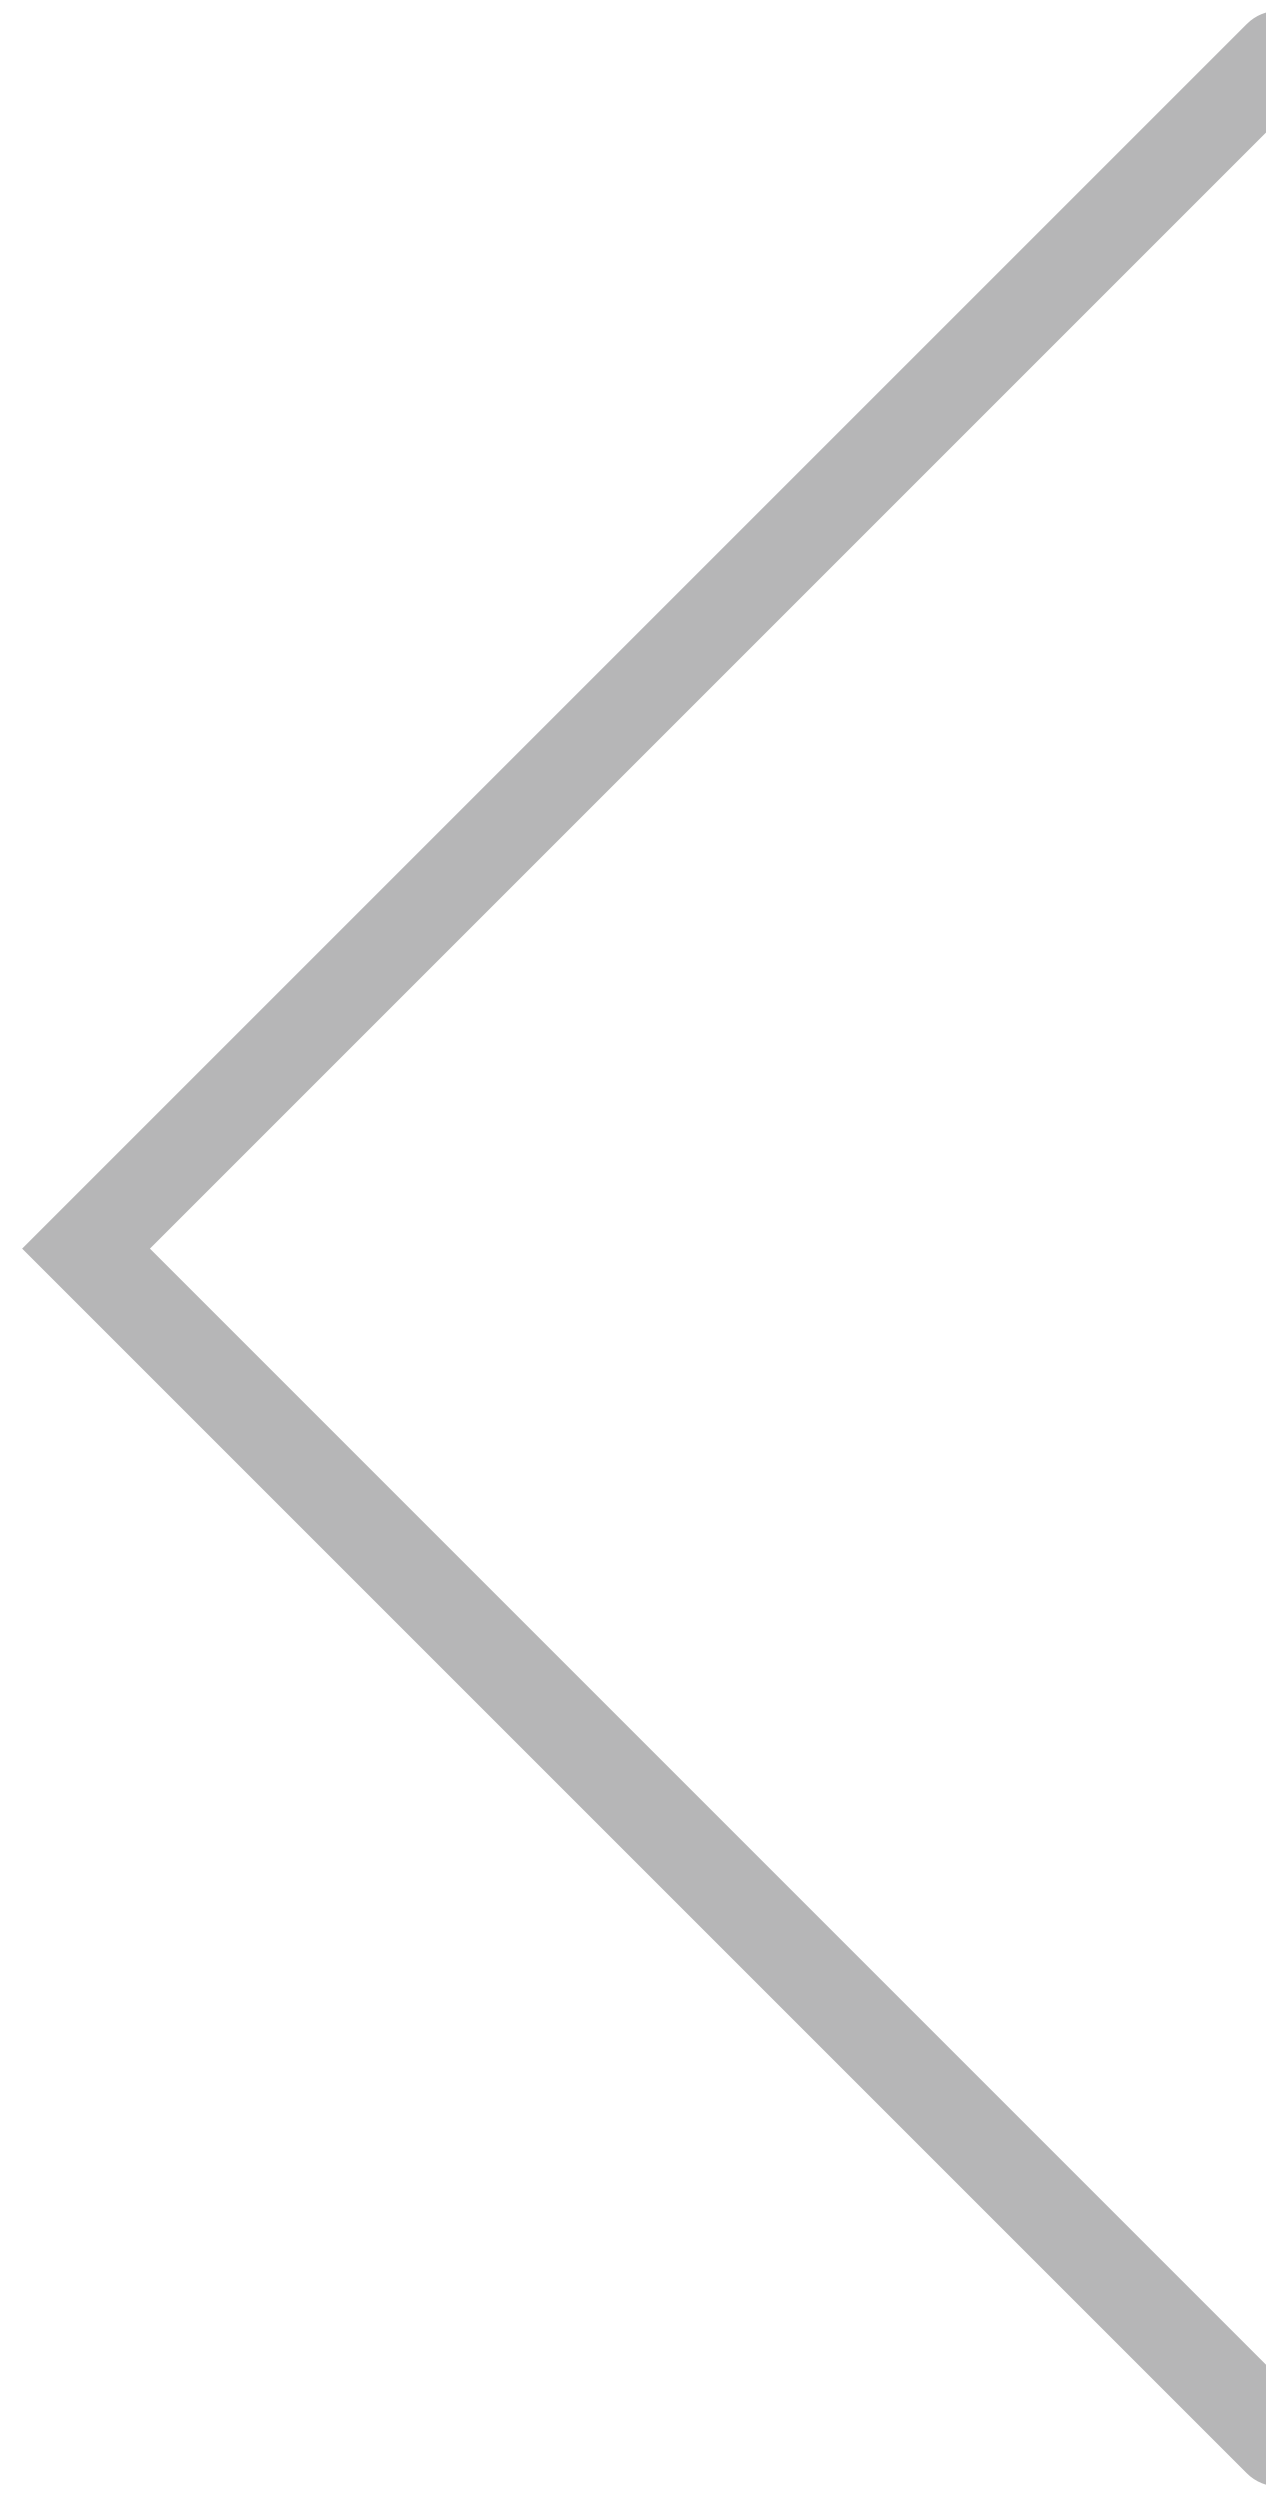
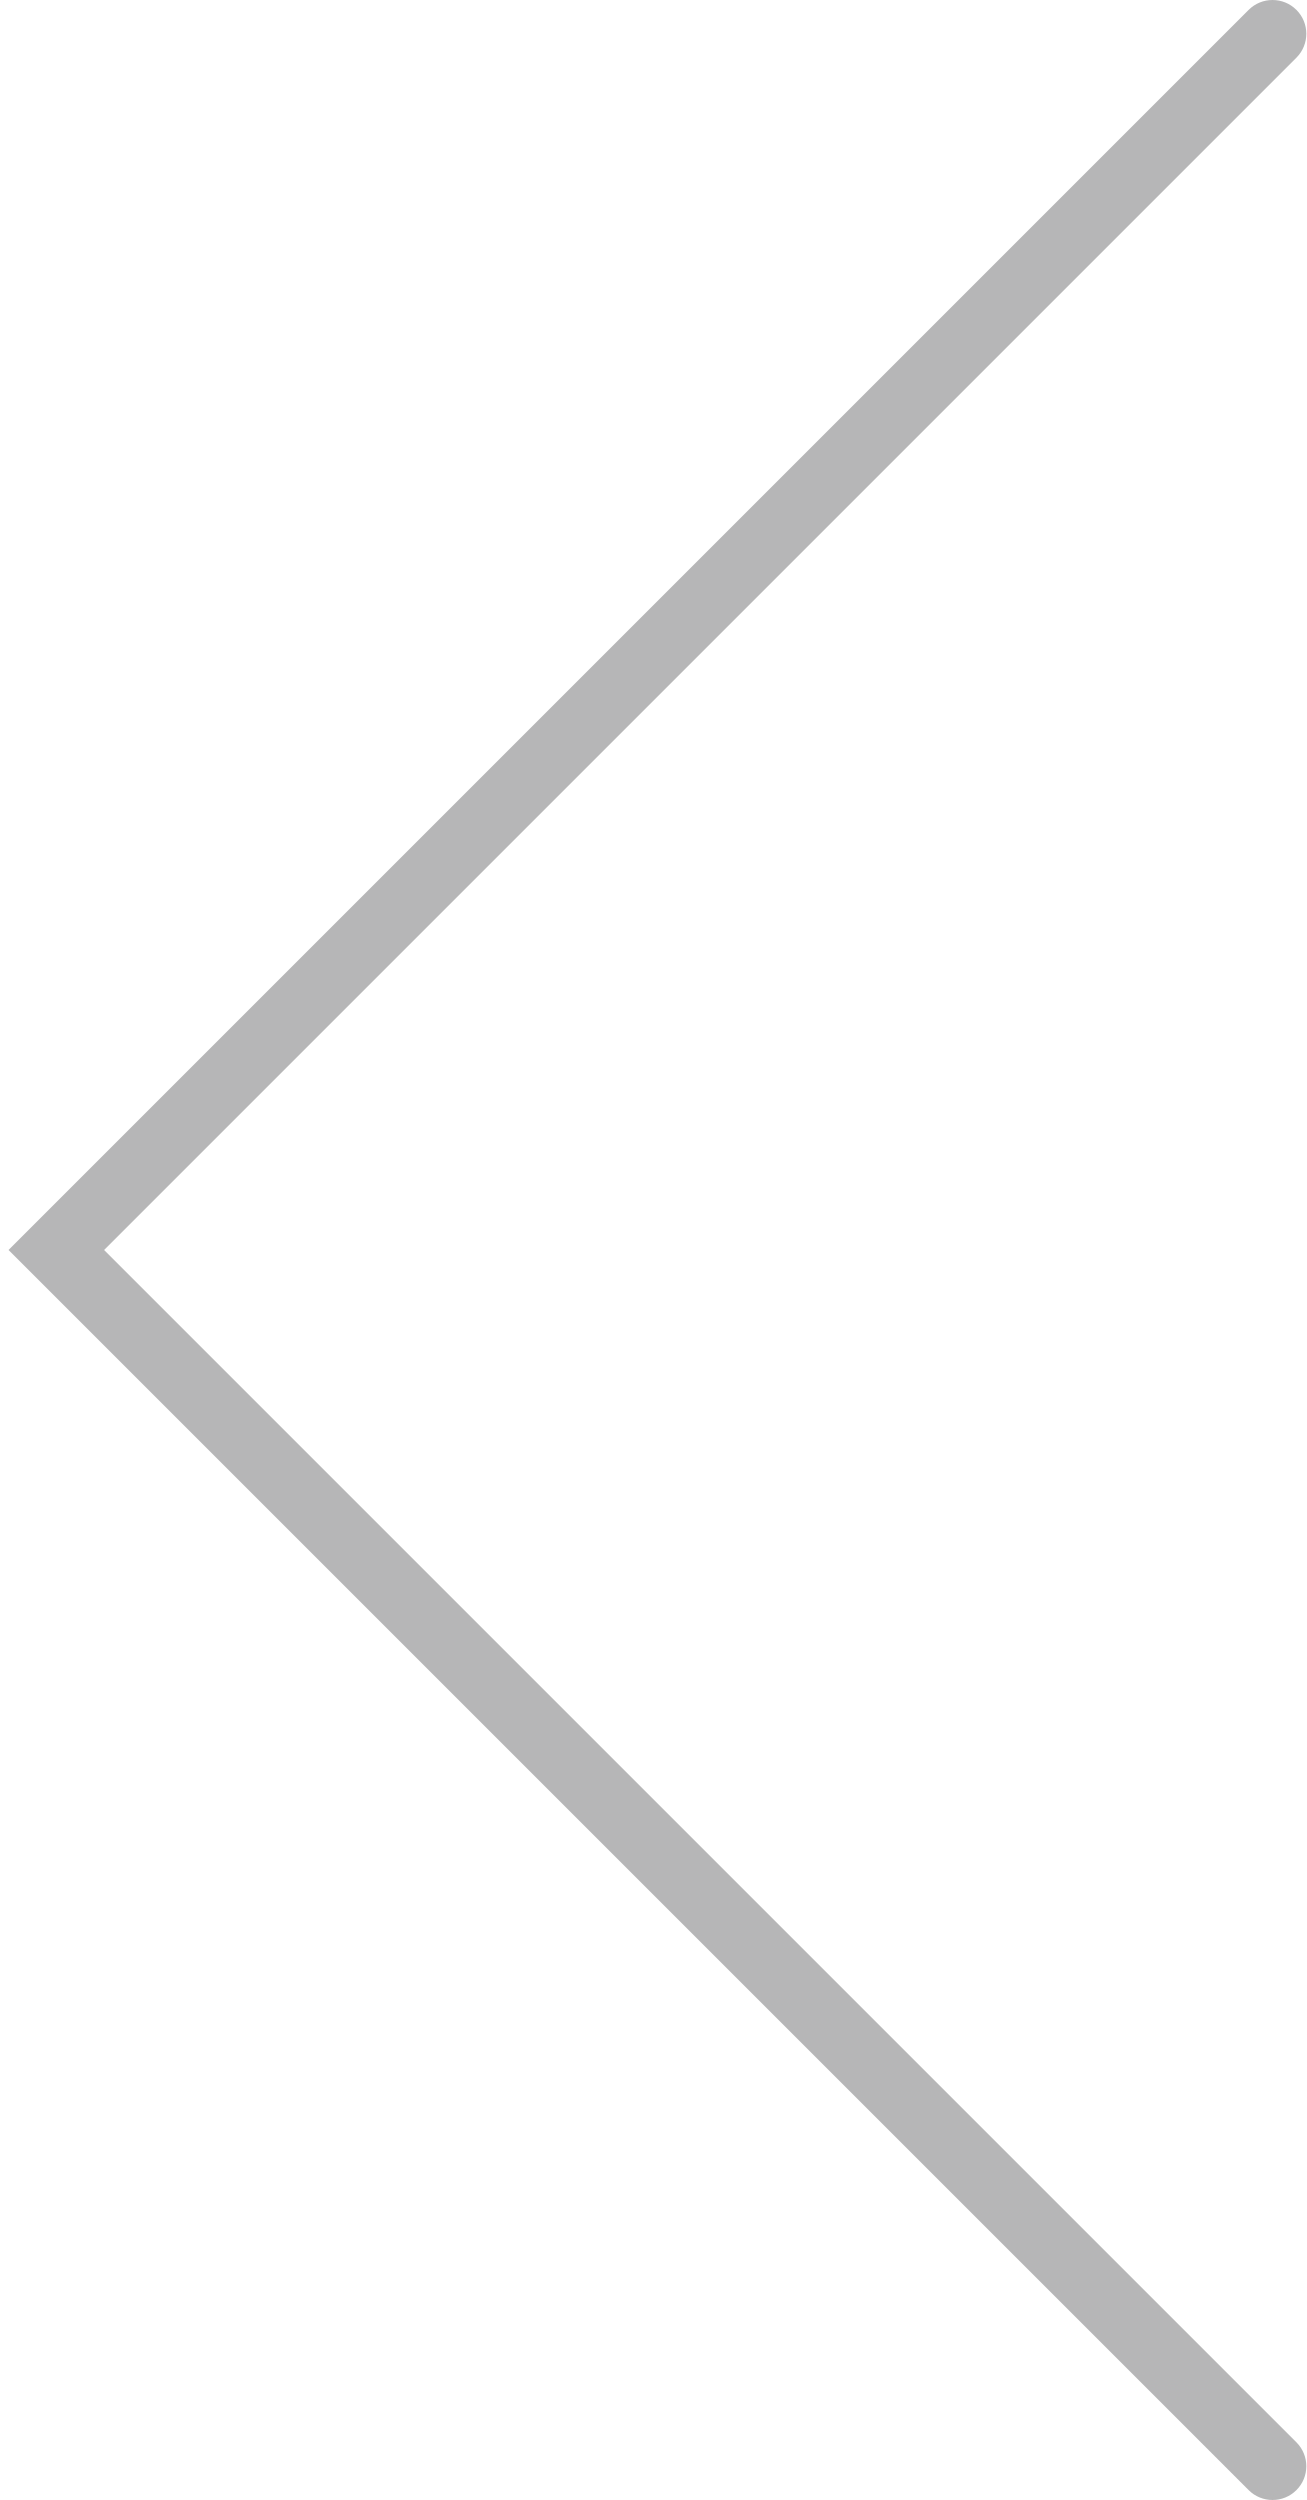
- <svg xmlns="http://www.w3.org/2000/svg" width="42" height="83" viewBox="0 0 42 83" fill="none">
-   <path fill-rule="evenodd" clip-rule="evenodd" d="M0.735 41.454L41.394 0.796C41.979 0.21 42.929 0.21 43.515 0.796C44.101 1.381 44.101 2.331 43.515 2.917L4.978 41.454L43.515 79.992C44.101 80.578 44.101 81.527 43.515 82.113C42.929 82.699 41.979 82.699 41.394 82.113L0.735 41.454Z" fill="#B6B6B7" />
+ <svg xmlns="http://www.w3.org/2000/svg" width="58" height="111" viewBox="0 0 58 111" fill="none">
+   <path fill-rule="evenodd" clip-rule="evenodd" d="M57.561 0.439C58.147 1.025 58.147 1.975 57.561 2.561L4.622 55.5L57.561 108.439C58.147 109.025 58.147 109.975 57.561 110.561C56.975 111.146 56.025 111.146 55.44 110.561L0.379 55.5L55.44 0.439C56.025 -0.146 56.975 -0.146 57.561 0.439Z" fill="#B6B6B7" />
</svg>
